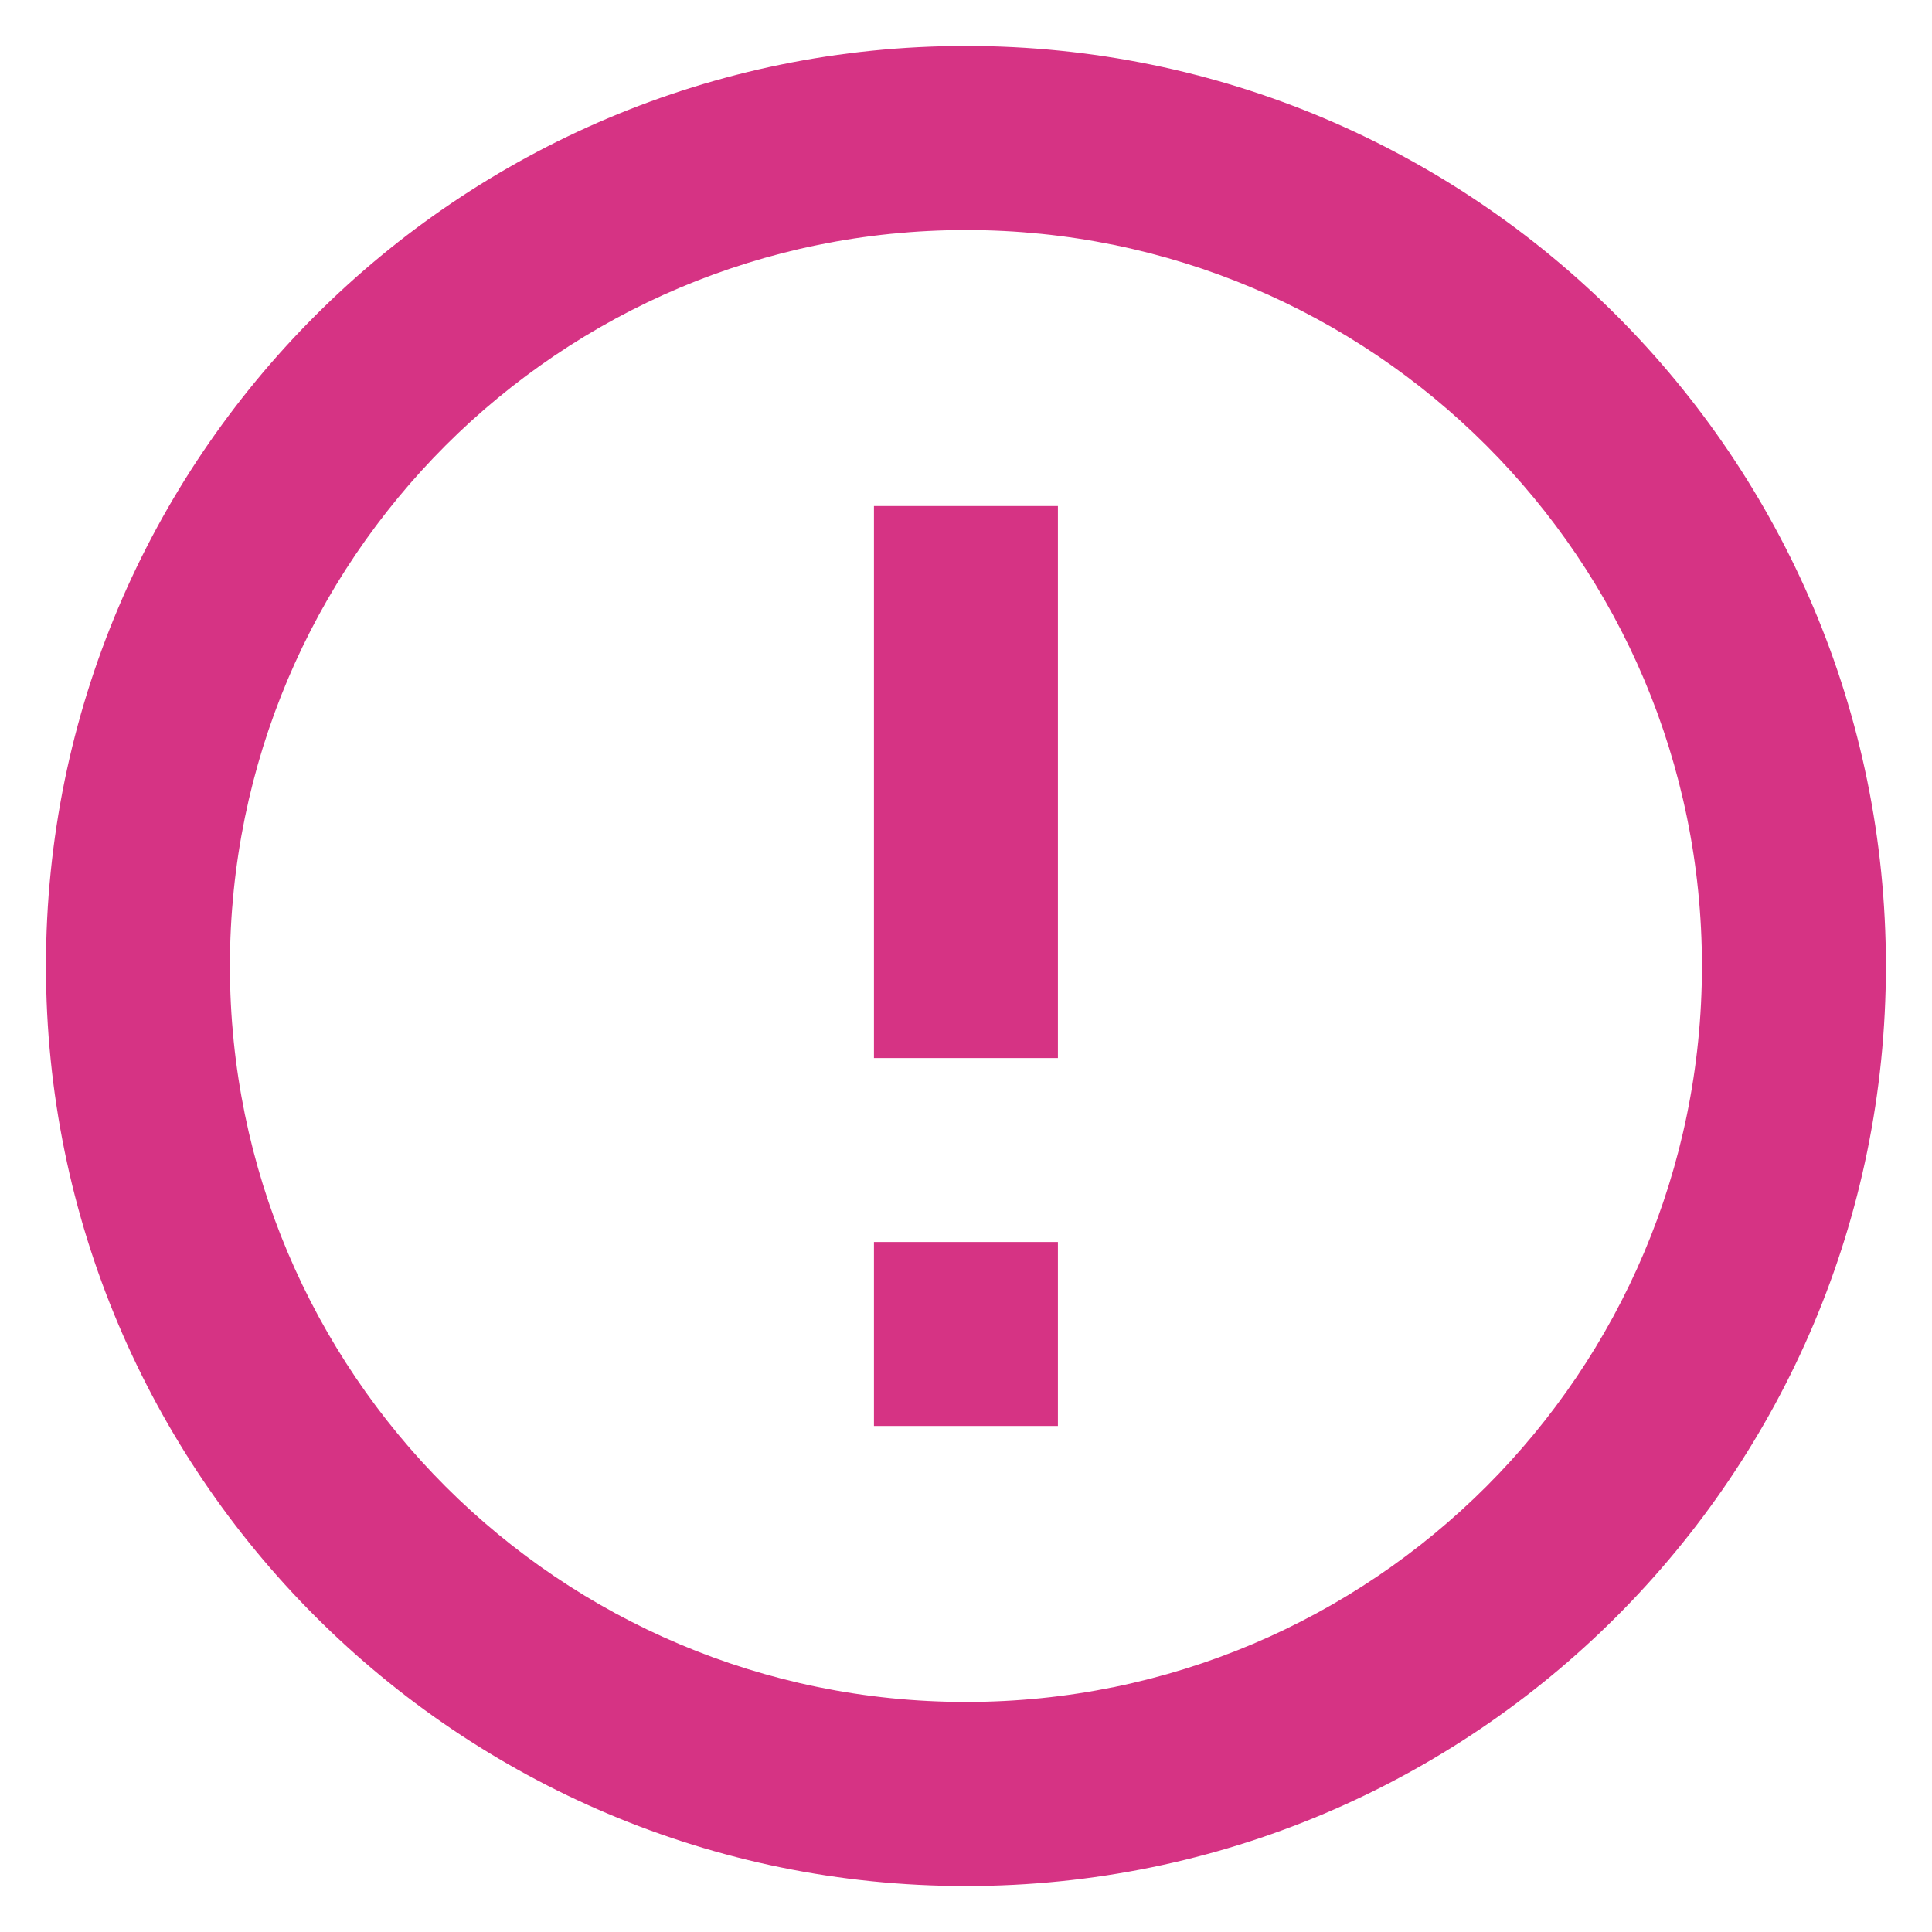
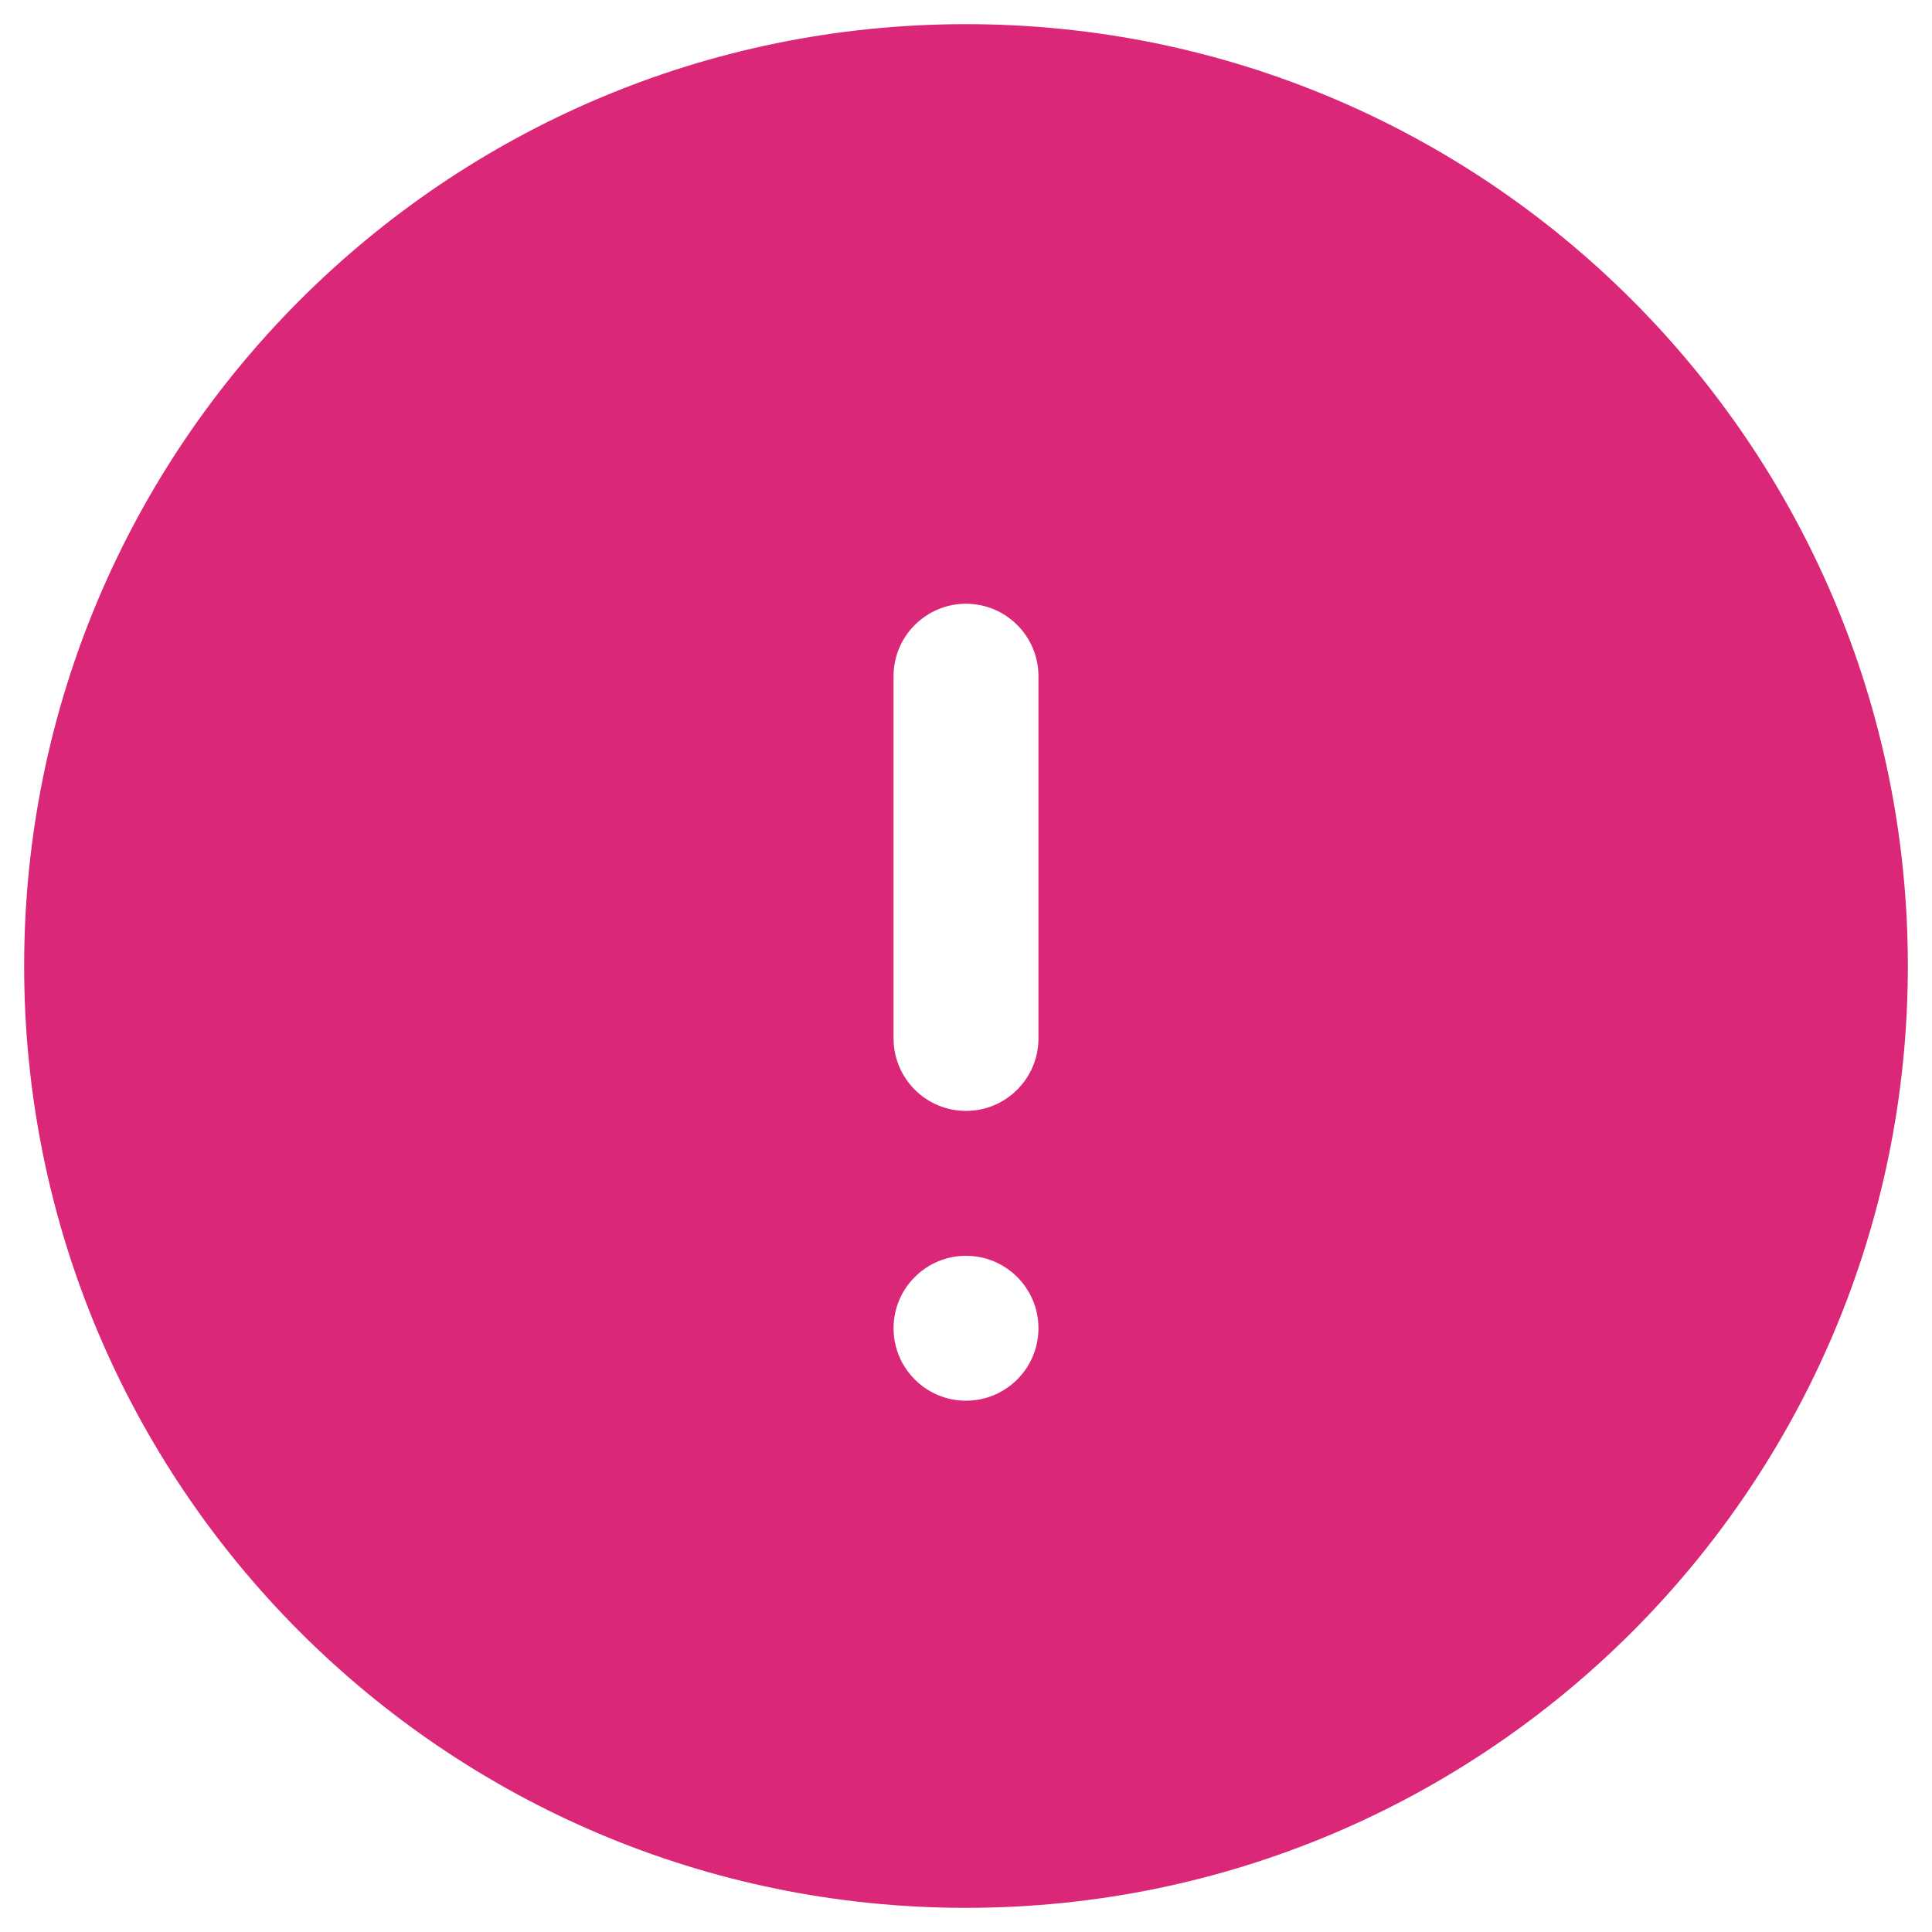
- <svg xmlns="http://www.w3.org/2000/svg" width="14" height="14" viewBox="0 0 14 14" fill="none">
-   <path fill-rule="evenodd" clip-rule="evenodd" d="M0.333 7C0.333 10.682 3.318 13.667 7 13.667C10.682 13.667 13.666 10.682 13.666 7C13.666 3.318 10.682 0.333 7 0.333C3.318 0.333 0.333 3.318 0.333 7ZM12.333 7C12.333 9.946 9.945 12.333 7 12.333C4.054 12.333 1.666 9.946 1.666 7C1.666 4.054 4.054 1.667 7 1.667C9.945 1.667 12.333 4.054 12.333 7ZM7.666 9V10.333H6.333V9H7.666ZM7.666 7.667V3.667H6.333V7.667H7.666Z" fill="#D63384" />
+ <svg xmlns="http://www.w3.org/2000/svg" width="20" height="20" viewBox="0 0 20 20" fill="none">
+   <path fill-rule="evenodd" clip-rule="evenodd" d="M0.25 10C0.25 4.615 4.615 0.25 10 0.25C15.385 0.25 19.75 4.615 19.75 10C19.75 15.385 15.385 19.75 10 19.75C4.615 19.75 0.25 15.385 0.25 10ZM10 6.25C10.414 6.25 10.75 6.586 10.75 7V10.75C10.75 11.164 10.414 11.5 10 11.5C9.586 11.5 9.25 11.164 9.25 10.75V7C9.25 6.586 9.586 6.25 10 6.25ZM10 14.5C10.414 14.5 10.75 14.164 10.75 13.75C10.75 13.336 10.414 13 10 13C9.586 13 9.25 13.336 9.25 13.75C9.25 14.164 9.586 14.5 10 14.5Z" fill="#DB2777" />
</svg>
